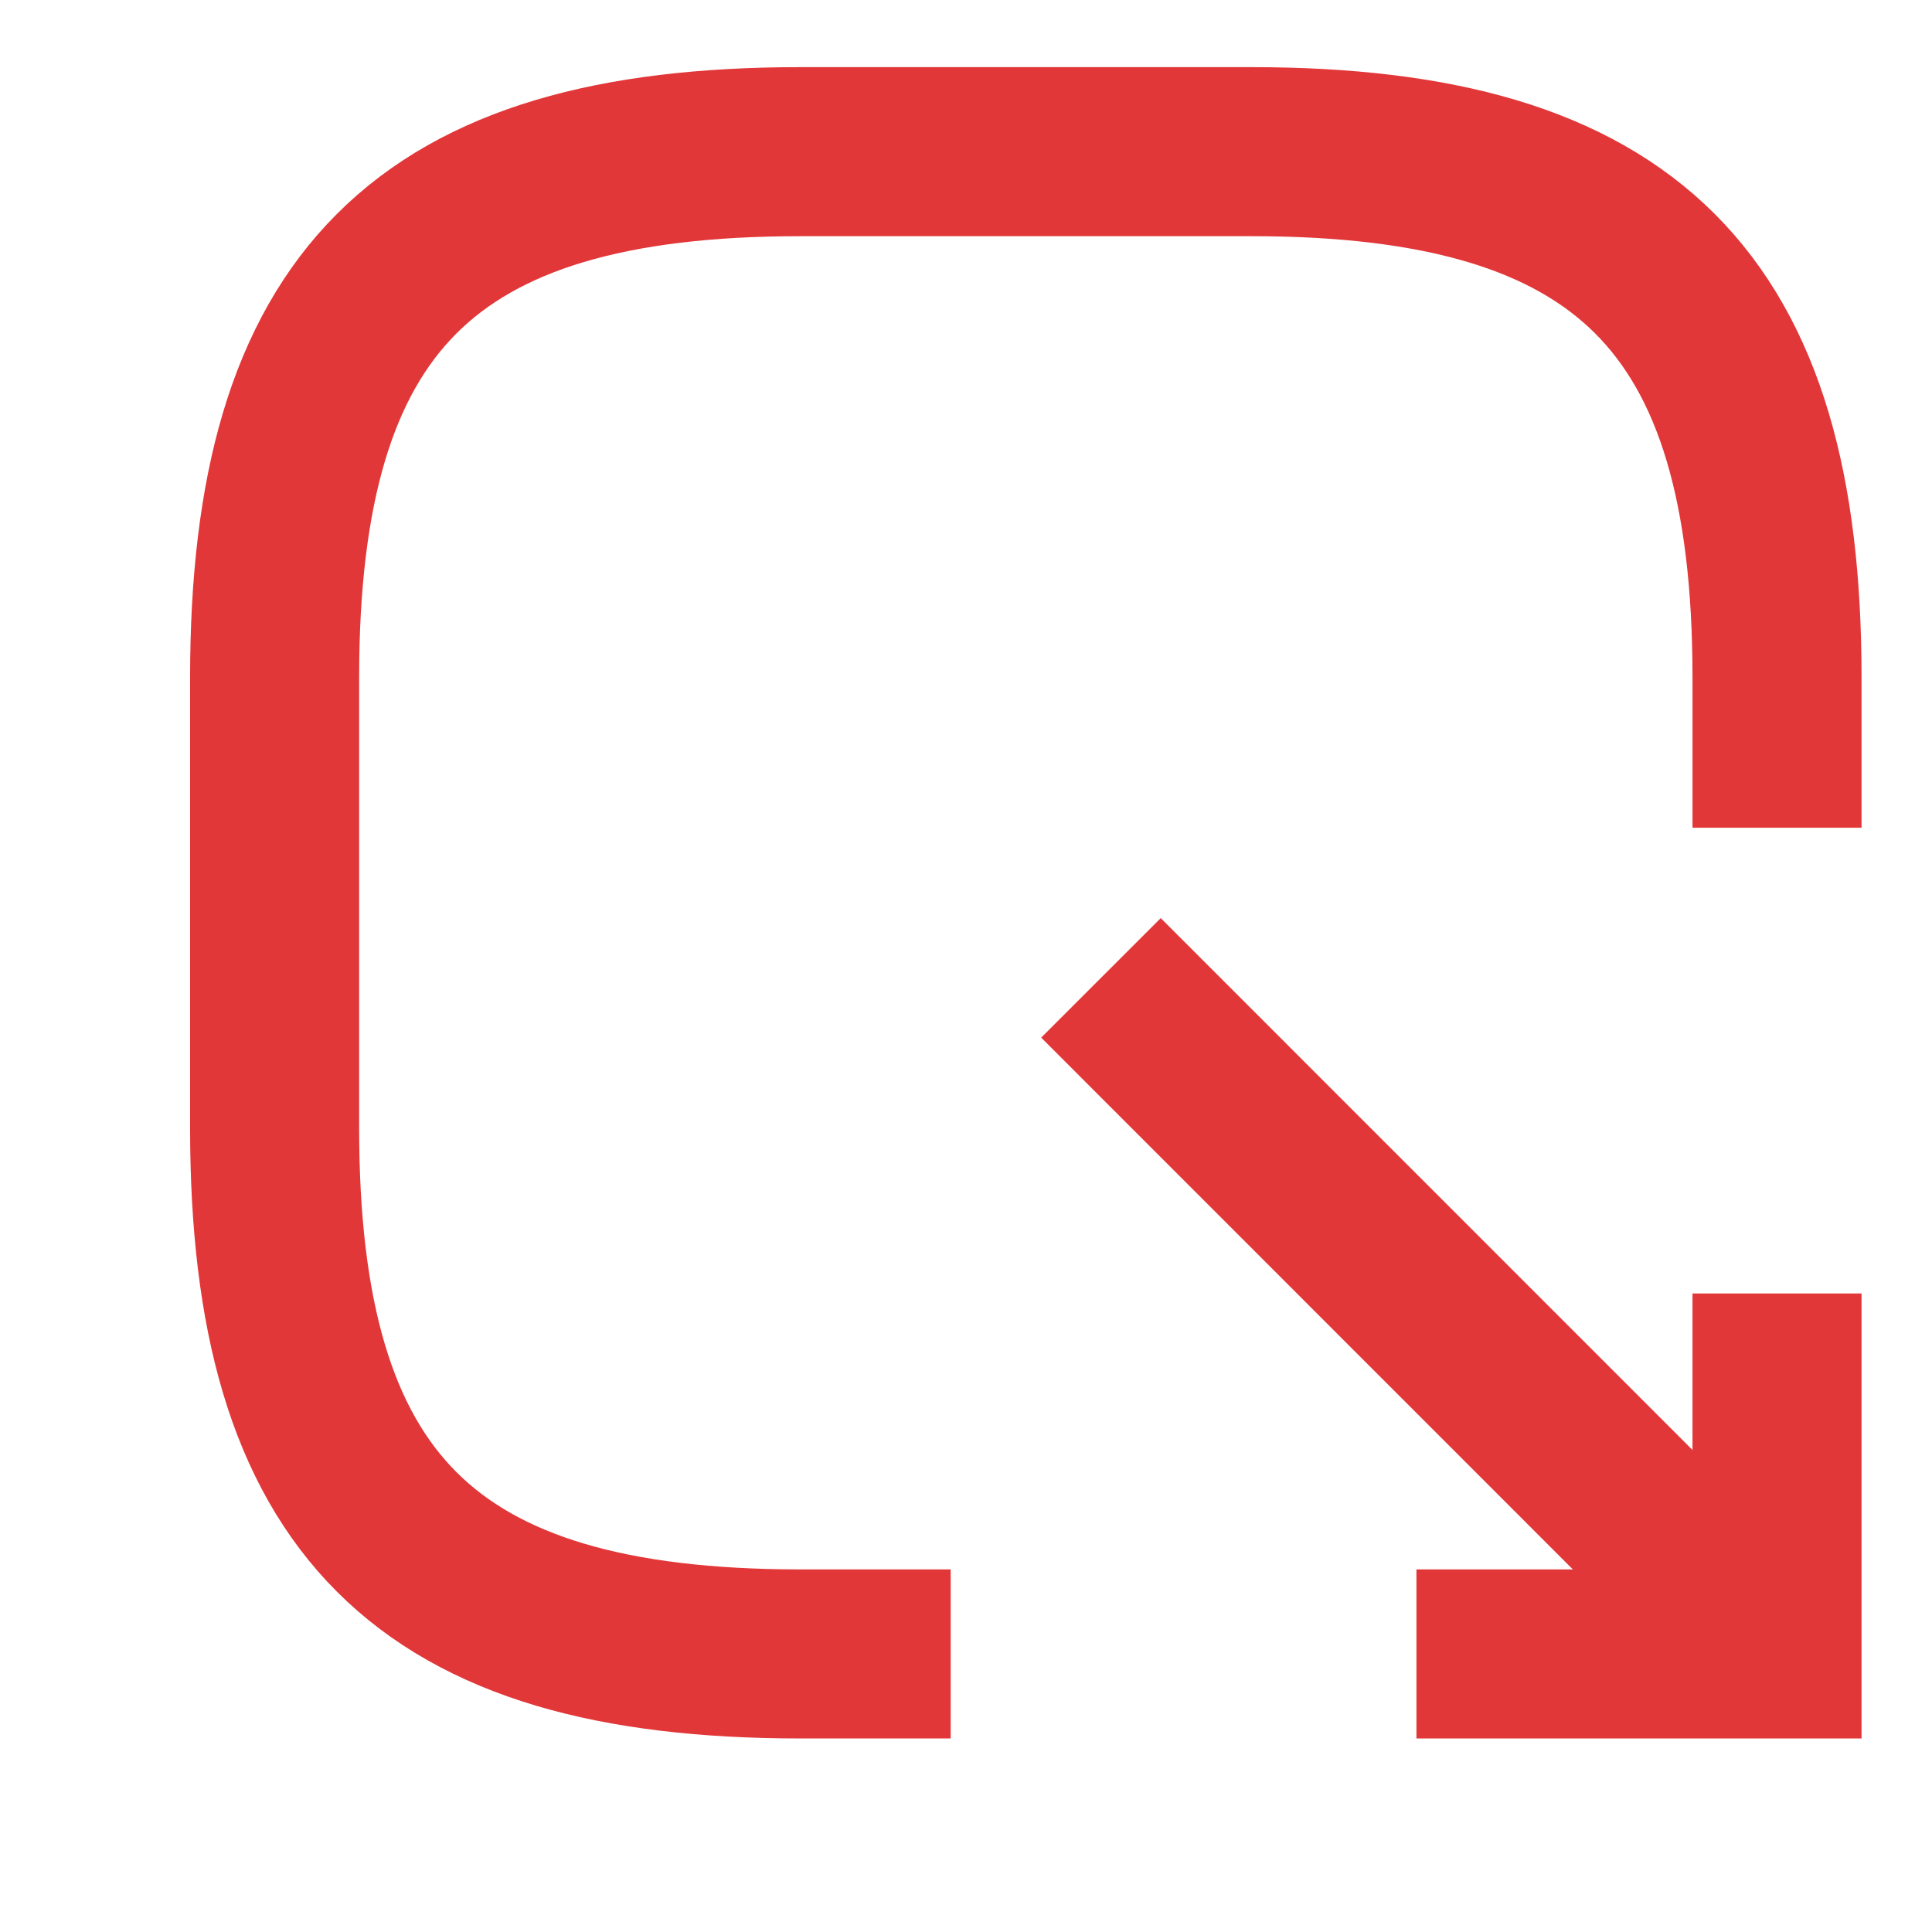
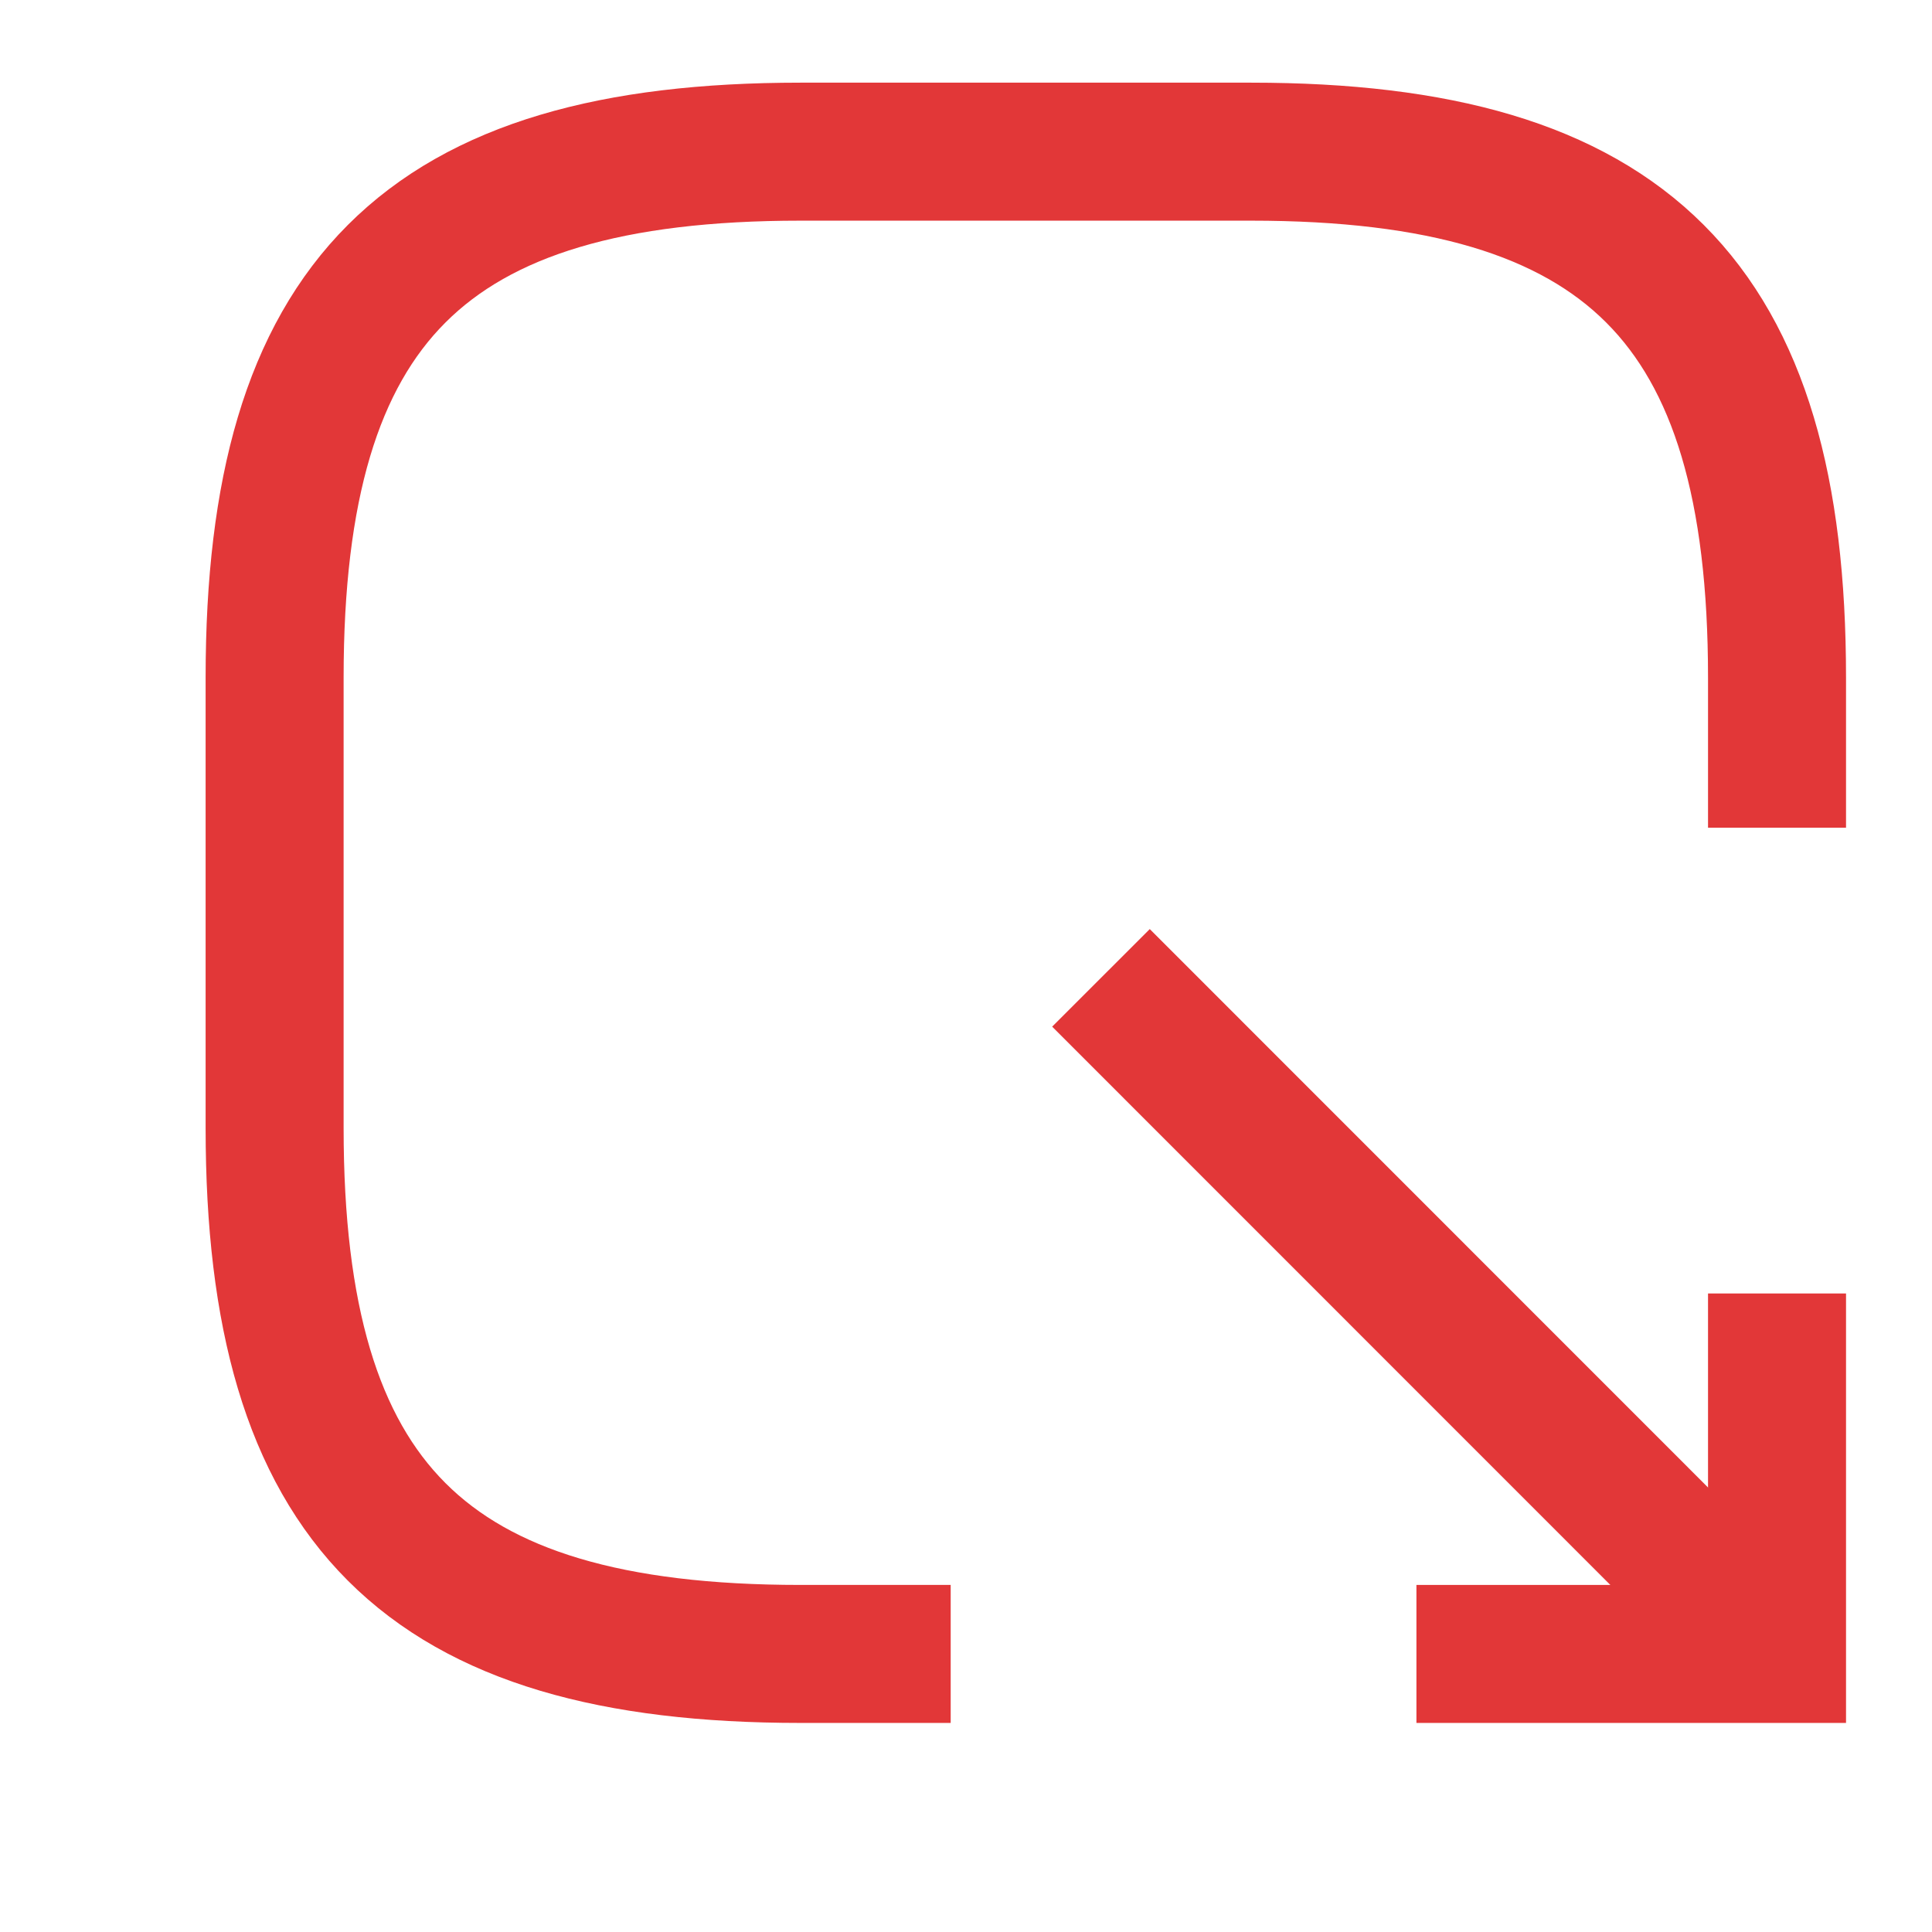
<svg xmlns="http://www.w3.org/2000/svg" width="14" height="14" viewBox="0 0 14 14" fill="none">
-   <path d="M7.978 7.086L12.441 11.55" stroke="#E23738" stroke-width="1.225" strokeLinecap="round" strokeLinejoin="round" />
-   <path d="M12.877 9.373V11.985H10.264" stroke="#E23738" stroke-width="1.225" strokeLinecap="round" strokeLinejoin="round" />
-   <path d="M6.889 11.985H5.8C3.079 11.985 1.99 10.897 1.99 8.175V4.909C1.99 2.187 3.079 1.099 5.8 1.099H9.066C11.788 1.099 12.877 2.187 12.877 4.909V5.998" stroke="#E23738" stroke-width="1.225" strokeLinecap="round" strokeLinejoin="round" />
+   <path d="M7.978 7.086L12.441 11.55" stroke="#E23738" strokeWidth="1.225" strokeLinecap="round" strokeLinejoin="round" />
+   <path d="M12.877 9.373V11.985H10.264" stroke="#E23738" strokeWidth="1.225" strokeLinecap="round" strokeLinejoin="round" />
+   <path d="M6.889 11.985H5.8C3.079 11.985 1.99 10.897 1.99 8.175V4.909C1.99 2.187 3.079 1.099 5.8 1.099H9.066C11.788 1.099 12.877 2.187 12.877 4.909V5.998" stroke="#E23738" strokeWidth="1.225" strokeLinecap="round" strokeLinejoin="round" />
</svg>
